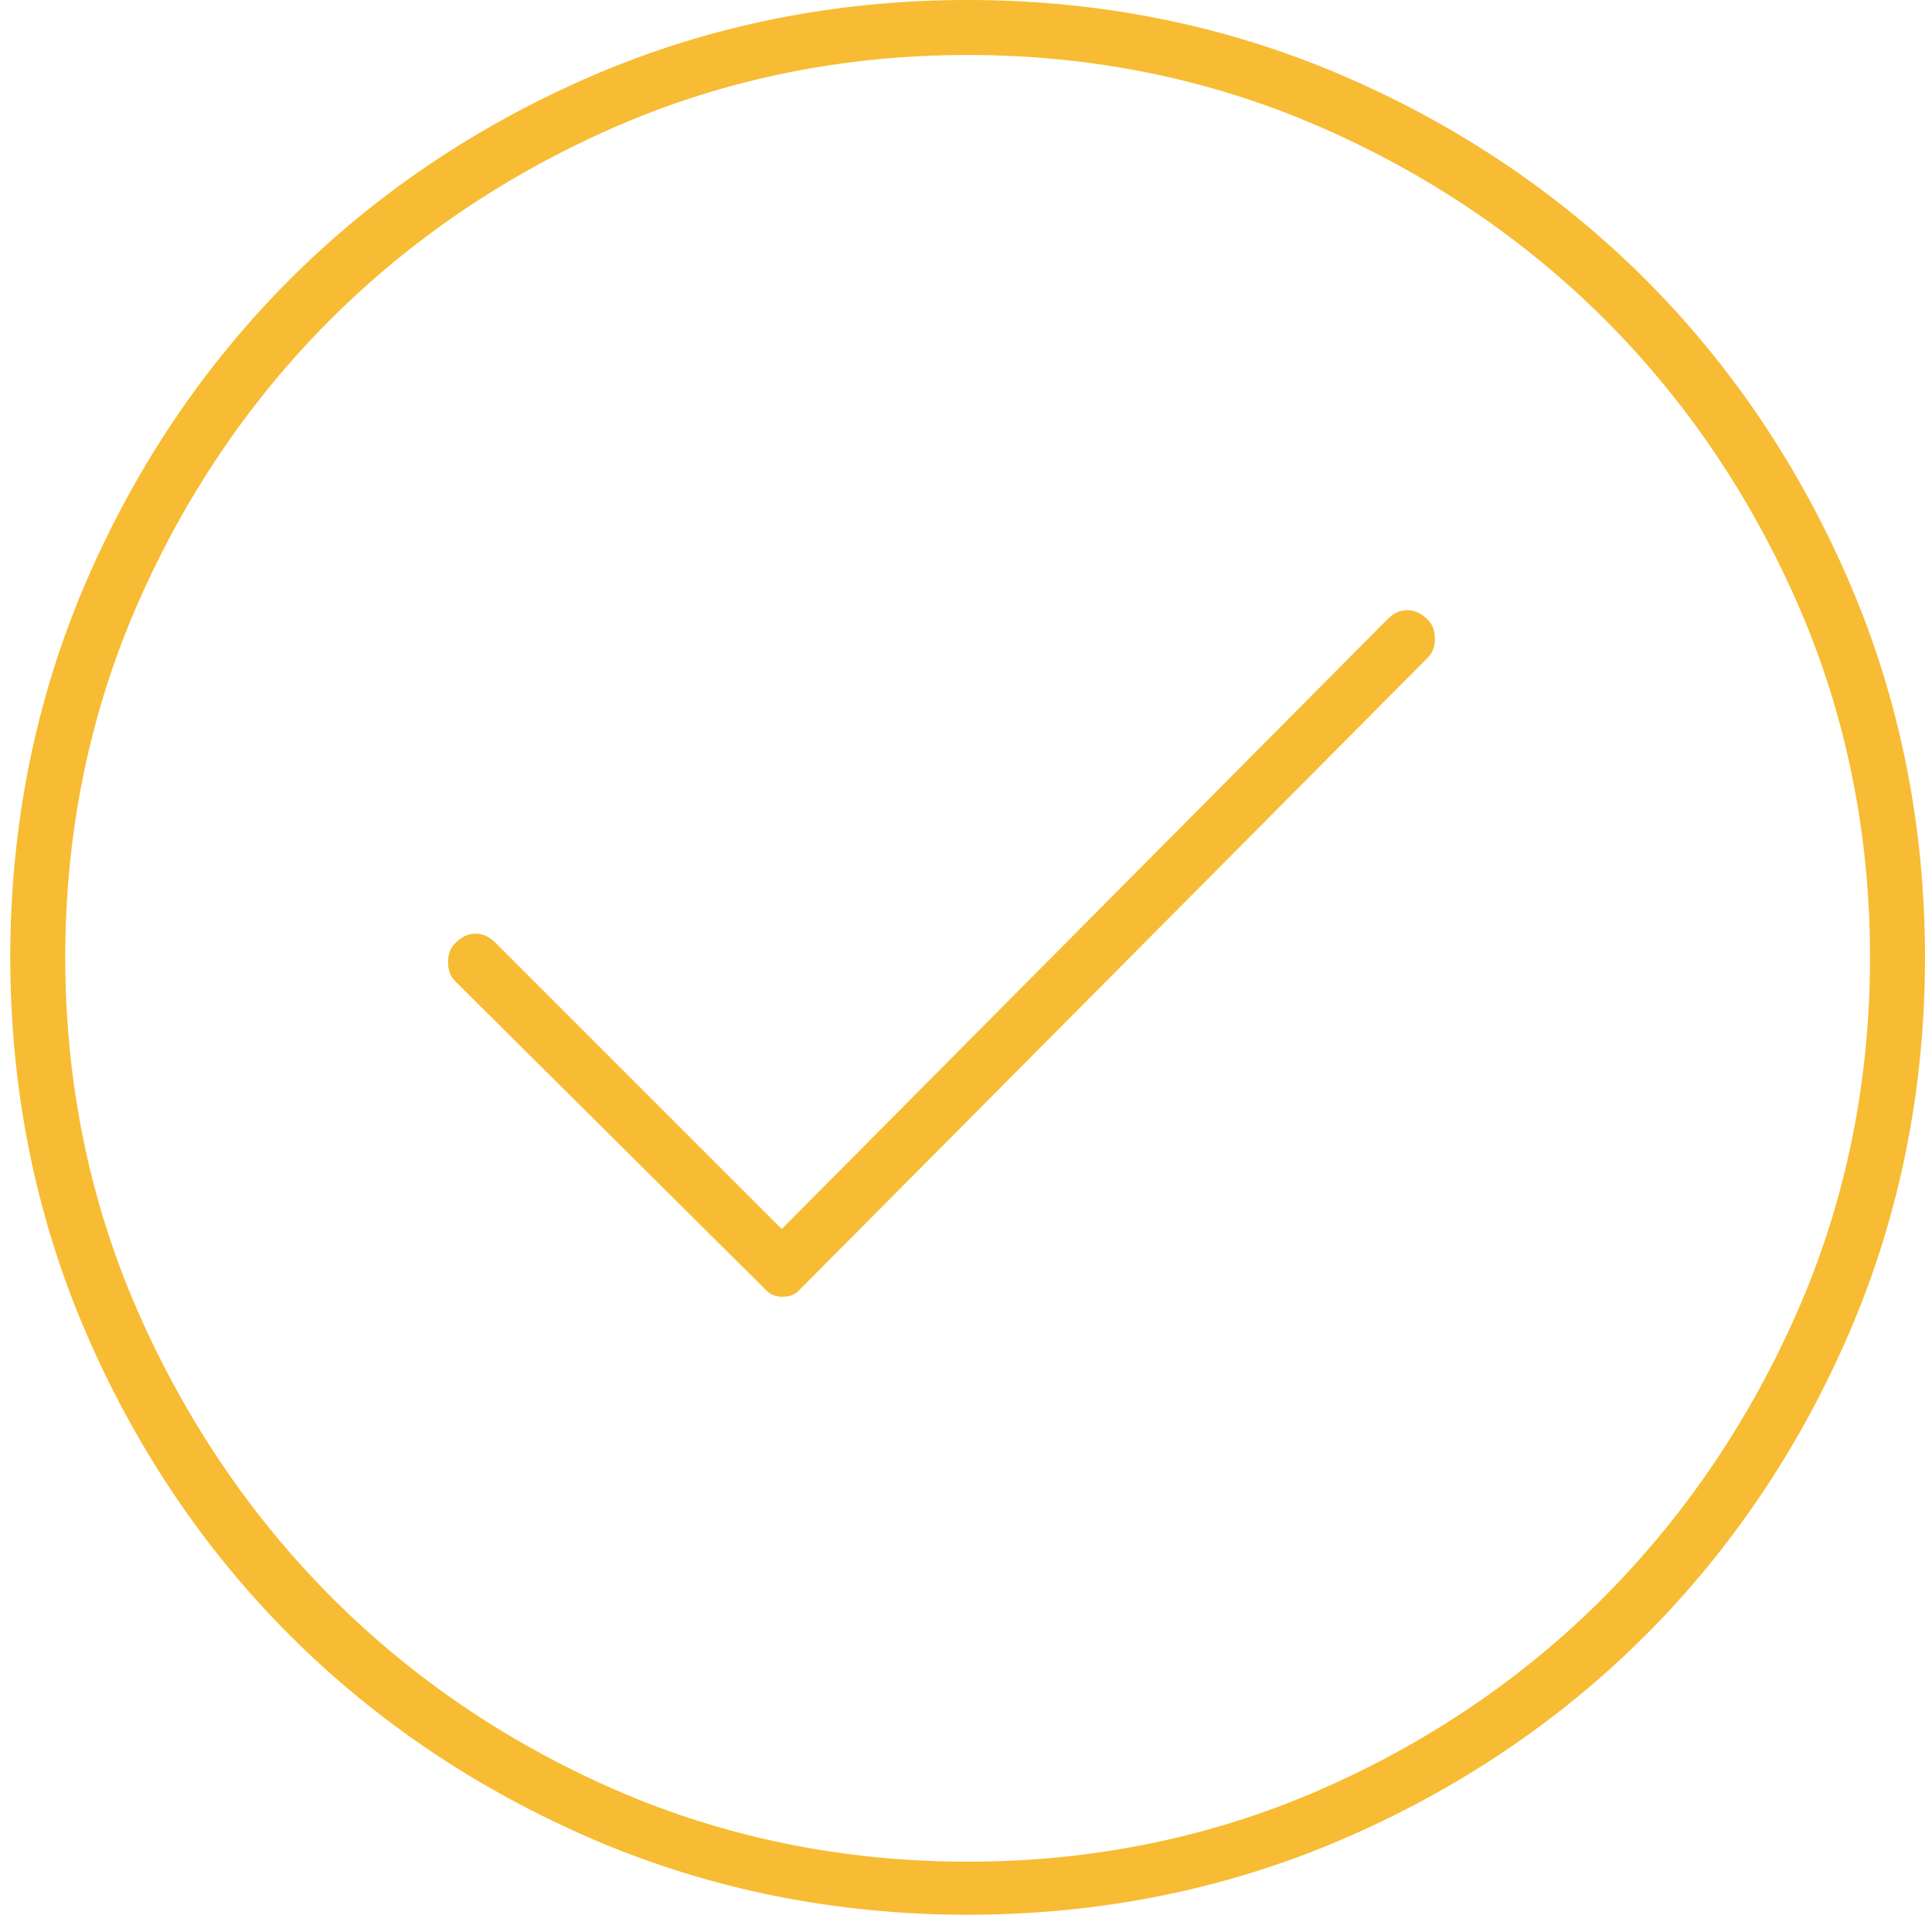
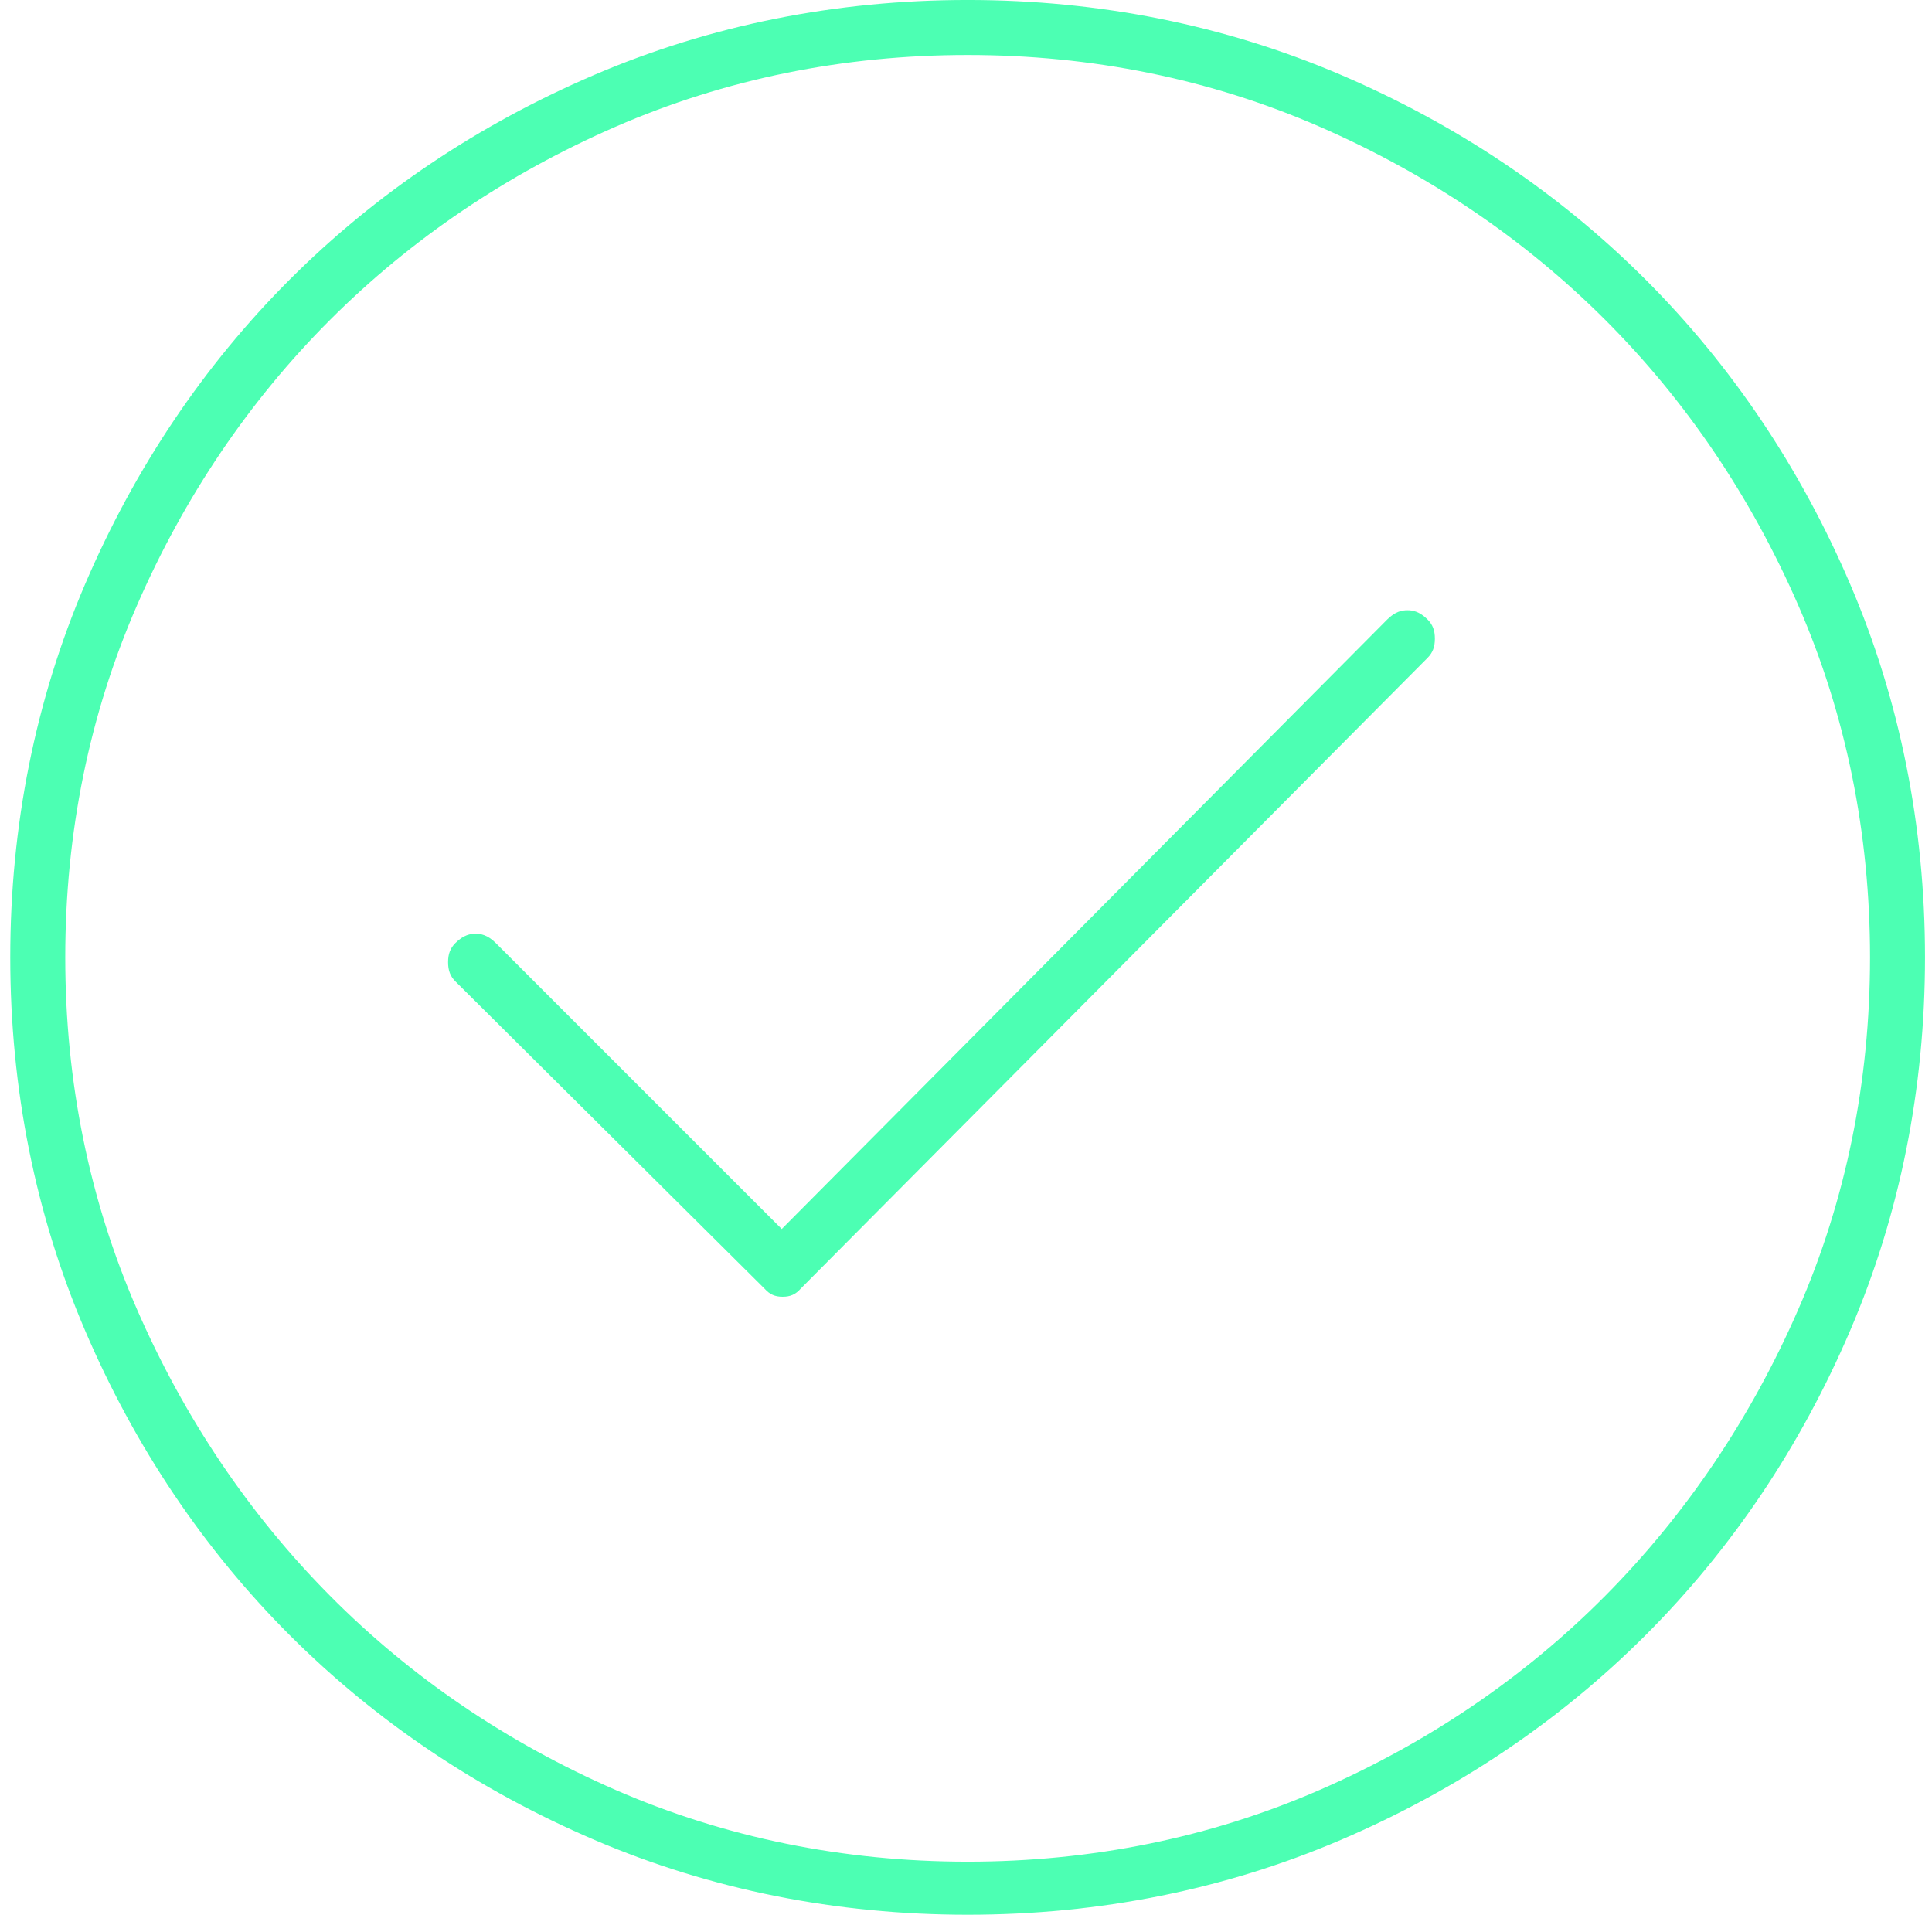
<svg xmlns="http://www.w3.org/2000/svg" width="112px" height="111px" viewBox="0 0 112 111" version="1.1">
  <g id="Screens-NEW" stroke="none" stroke-width="1" fill="none" fill-rule="evenodd">
-     <g id="4.2-Completion-Dark" transform="translate(-248, -279)" fill="#F7BC33">
+     <g id="4.2-Completion-Dark" transform="translate(-248, -279)" fill="#4CFFB3">
      <g id="Group-2" transform="translate(248.5947, 278)">
        <path d="M26.975,55.13 C26.681,55.13 26.283,55.191 25.806,55.668 C25.508,55.965 25.381,56.298 25.381,56.78 C25.381,57.262 25.508,57.595 25.806,57.893 L43.735,75.713 C44.03,76.041 44.331,76.174 44.775,76.174 C45.22,76.174 45.521,76.041 45.815,75.713 L46.332,75.192 L82.158,39.142 C82.46,38.84 82.587,38.507 82.587,38.025 C82.587,37.543 82.46,37.21 82.163,36.912 C81.686,36.436 81.288,36.375 80.994,36.375 C80.701,36.375 80.303,36.436 79.828,36.909 L44.724,72.247 L28.144,55.667 C27.667,55.191 27.269,55.13 26.975,55.13 M55.5,108.924 C48.294,108.924 41.432,107.527 35.104,104.771 C28.798,102.023 23.224,98.234 18.537,93.508 C13.852,88.786 10.086,83.196 7.342,76.895 C4.585,70.568 3.188,63.706 3.188,56.499 C3.188,49.293 4.585,42.43 7.342,36.103 C10.087,29.799 13.856,24.227 18.542,19.541 C23.228,14.855 28.8,11.087 35.104,8.34 C41.432,5.584 48.294,4.187 55.5,4.187 C62.707,4.187 69.569,5.584 75.896,8.34 C82.201,11.086 87.773,14.855 92.459,19.541 C97.145,24.227 100.913,29.799 103.66,36.103 C106.416,42.43 107.813,49.292 107.813,56.499 C107.813,63.707 106.416,70.569 103.66,76.895 C100.915,83.197 97.148,88.786 92.465,93.508 C87.778,98.234 82.203,102.023 75.896,104.771 C69.57,107.527 62.707,108.924 55.5,108.924 M55.5,0.999 C47.874,0.999 40.6,2.456 33.882,5.33 C27.15,8.211 21.202,12.205 16.204,17.203 C11.206,22.201 7.212,28.149 4.331,34.881 C1.457,41.599 -0,48.873 -0,56.499 C-0,64.126 1.457,71.4 4.331,78.117 C7.212,84.85 11.207,90.798 16.204,95.796 C21.203,100.794 27.151,104.789 33.882,107.669 C40.601,110.543 47.875,112 55.5,112 C63.126,112 70.4,110.543 77.119,107.669 C83.851,104.789 89.799,100.794 94.797,95.796 C99.794,90.798 103.789,84.85 106.669,78.117 C109.543,71.401 111,64.128 111,56.499 C111,48.871 109.543,41.598 106.669,34.881 C103.789,28.149 99.795,22.201 94.797,17.203 C89.799,12.205 83.851,8.211 77.119,5.33 C70.401,2.456 63.127,0.999 55.5,0.999" id="Check" />
      </g>
    </g>
  </g>
</svg>
